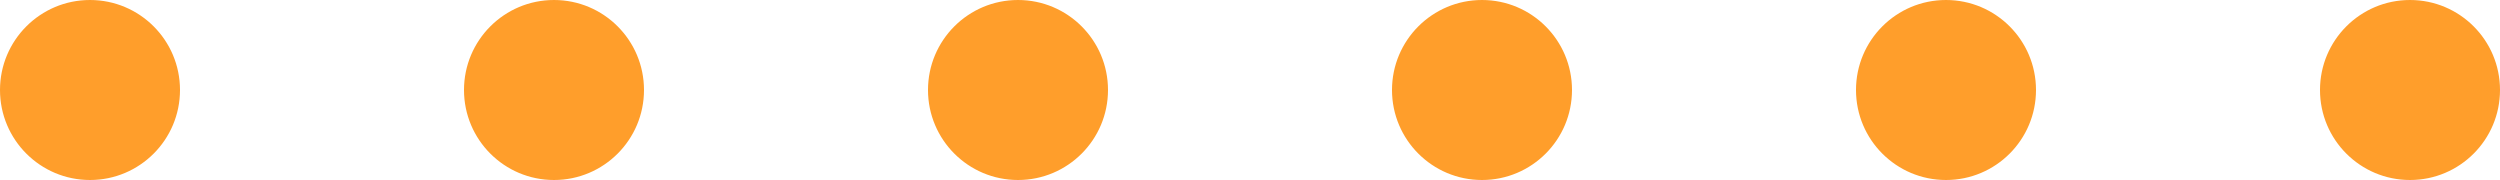
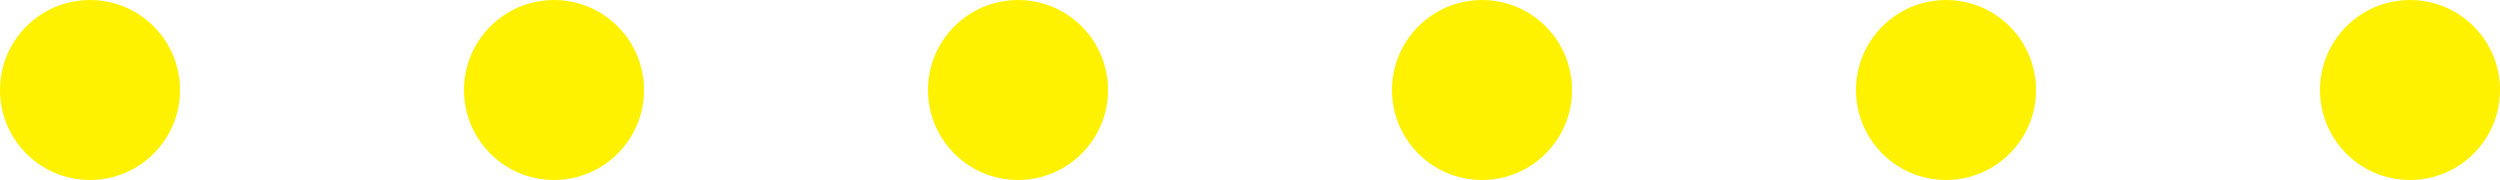
<svg xmlns="http://www.w3.org/2000/svg" width="125" height="9">
-   <g fill="#ff9e2b" paint-order="stroke fill markers">
+   <g fill="#fff200" paint-order="stroke fill markers">
    <circle r="4.5" cy="4.5" cx="4.5" />
    <circle cx="27.7" cy="4.5" r="4.5" />
    <circle r="4.5" cy="4.5" cx="50.9" />
    <circle cx="74.1" cy="4.5" r="4.5" />
    <circle r="4.5" cy="4.5" cx="97.3" />
    <circle cx="120.5" cy="4.5" r="4.5" />
  </g>
</svg>
